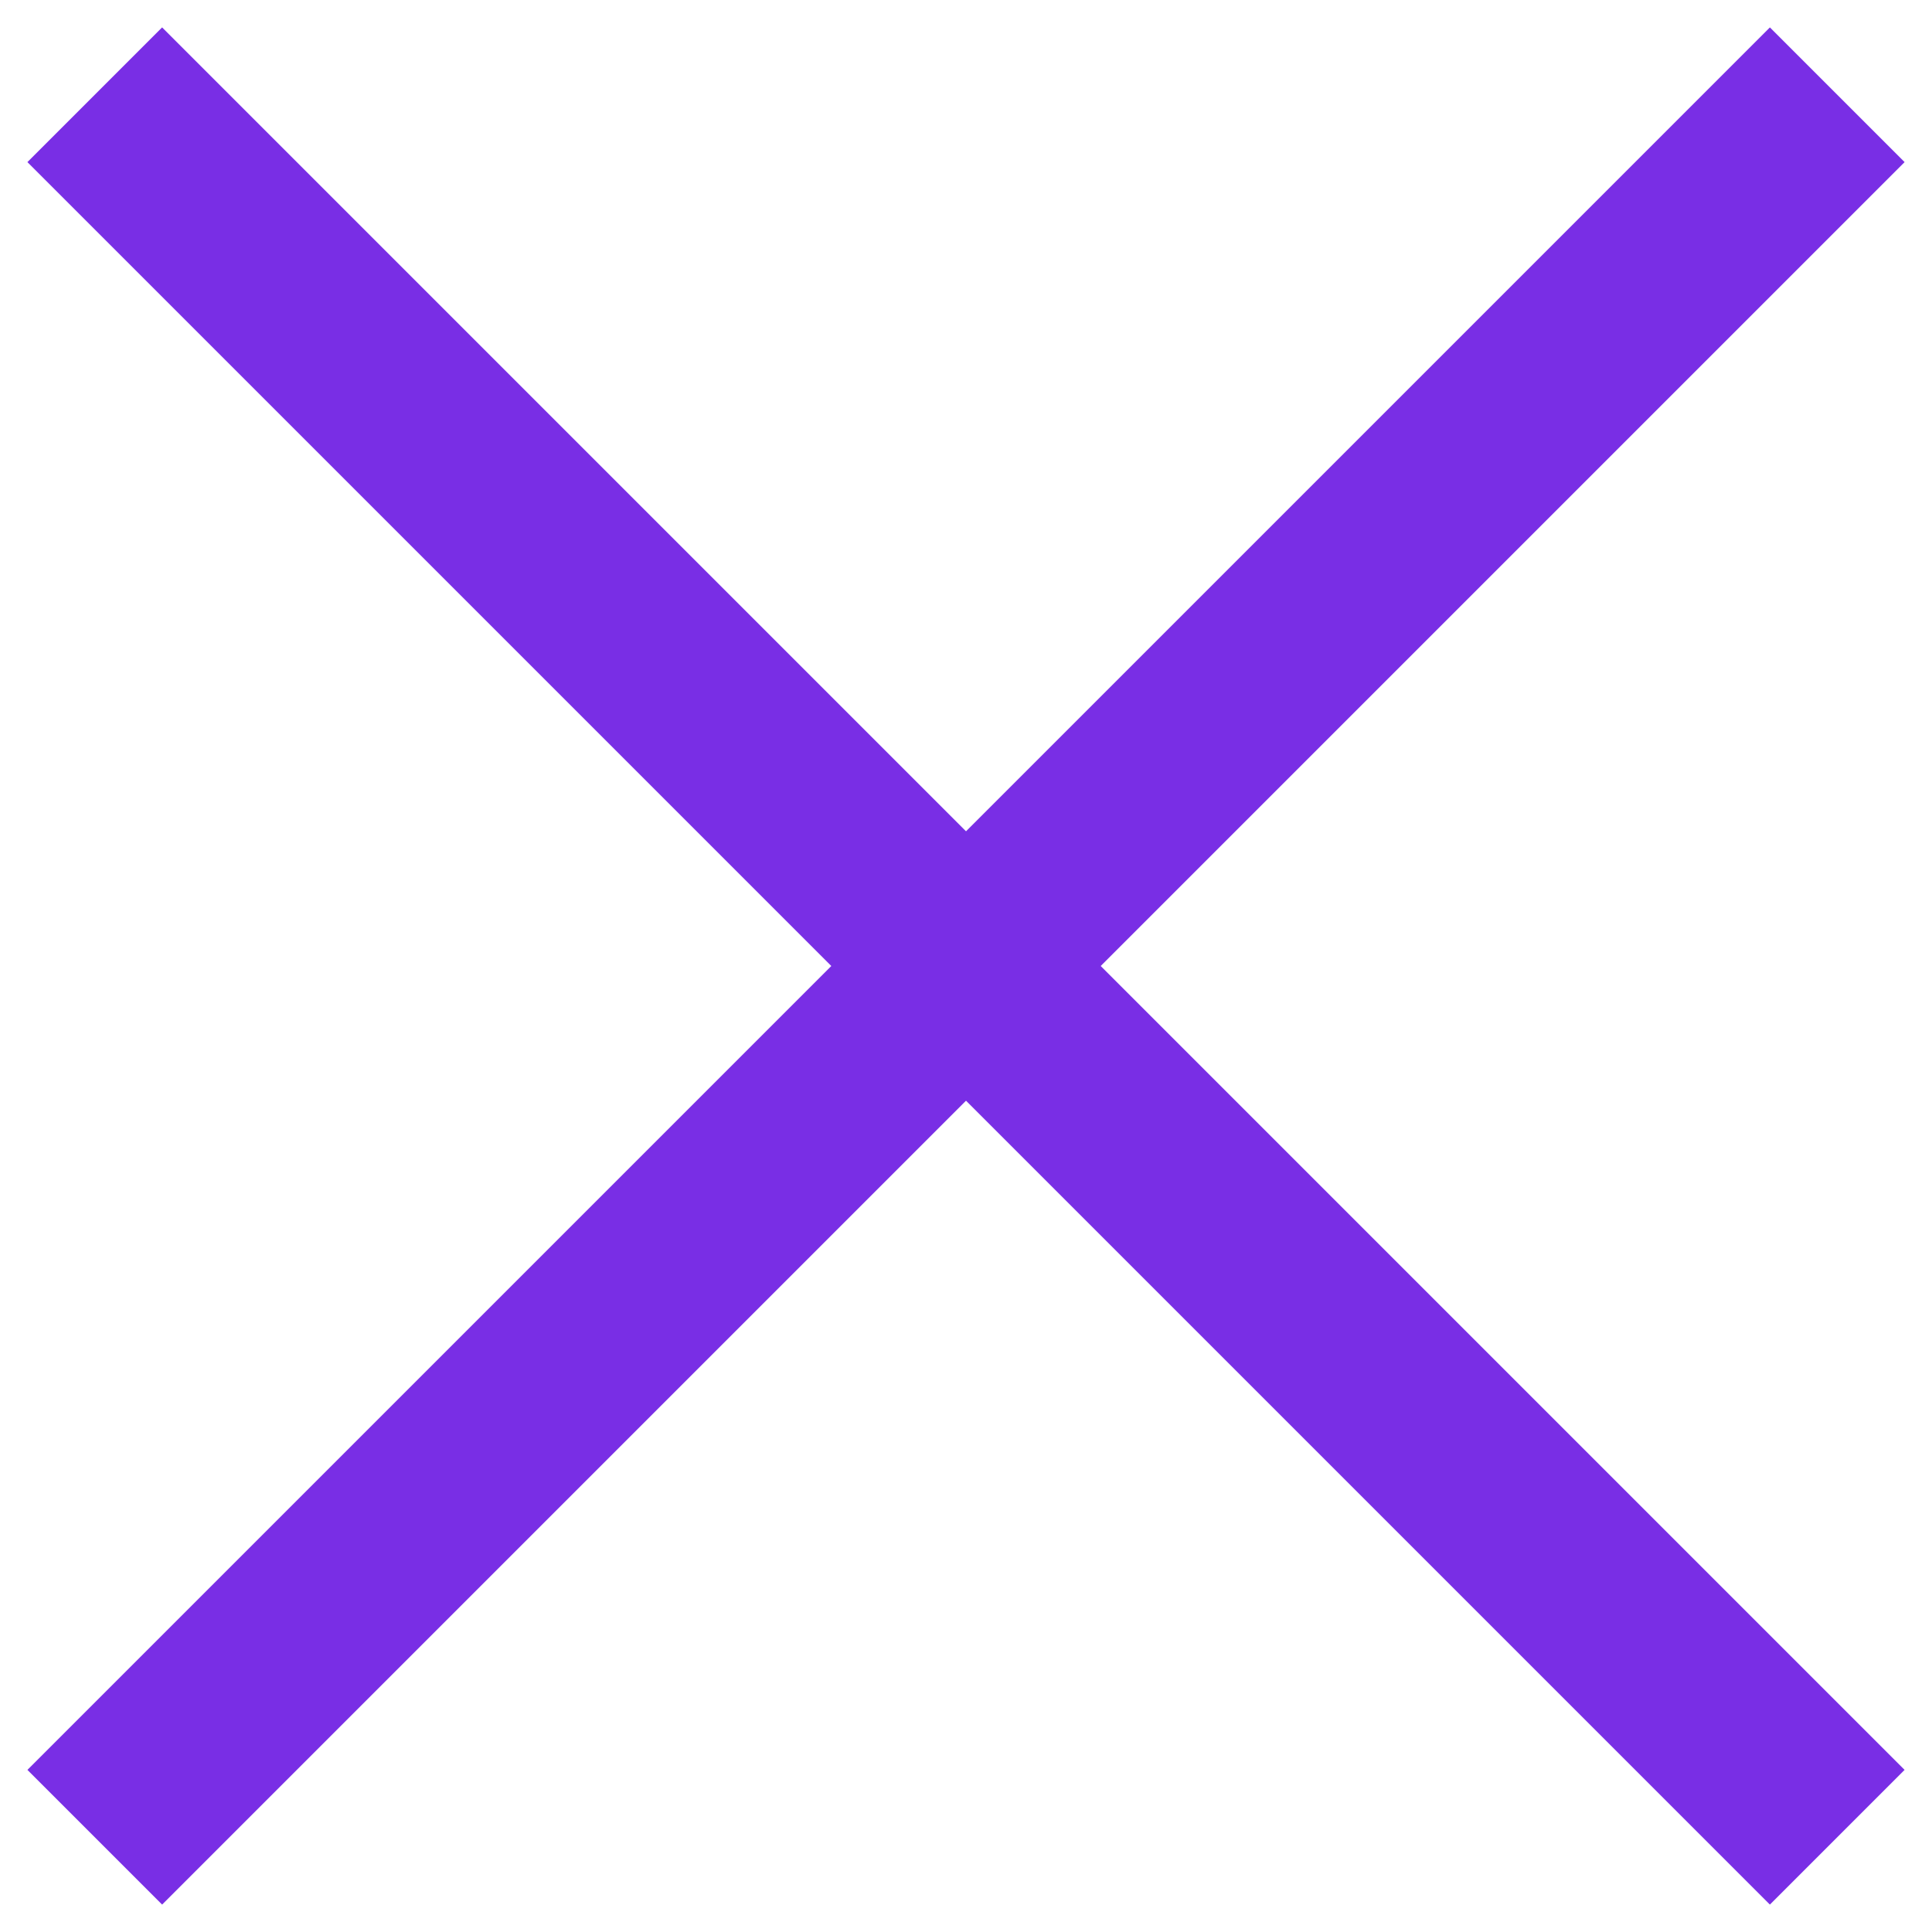
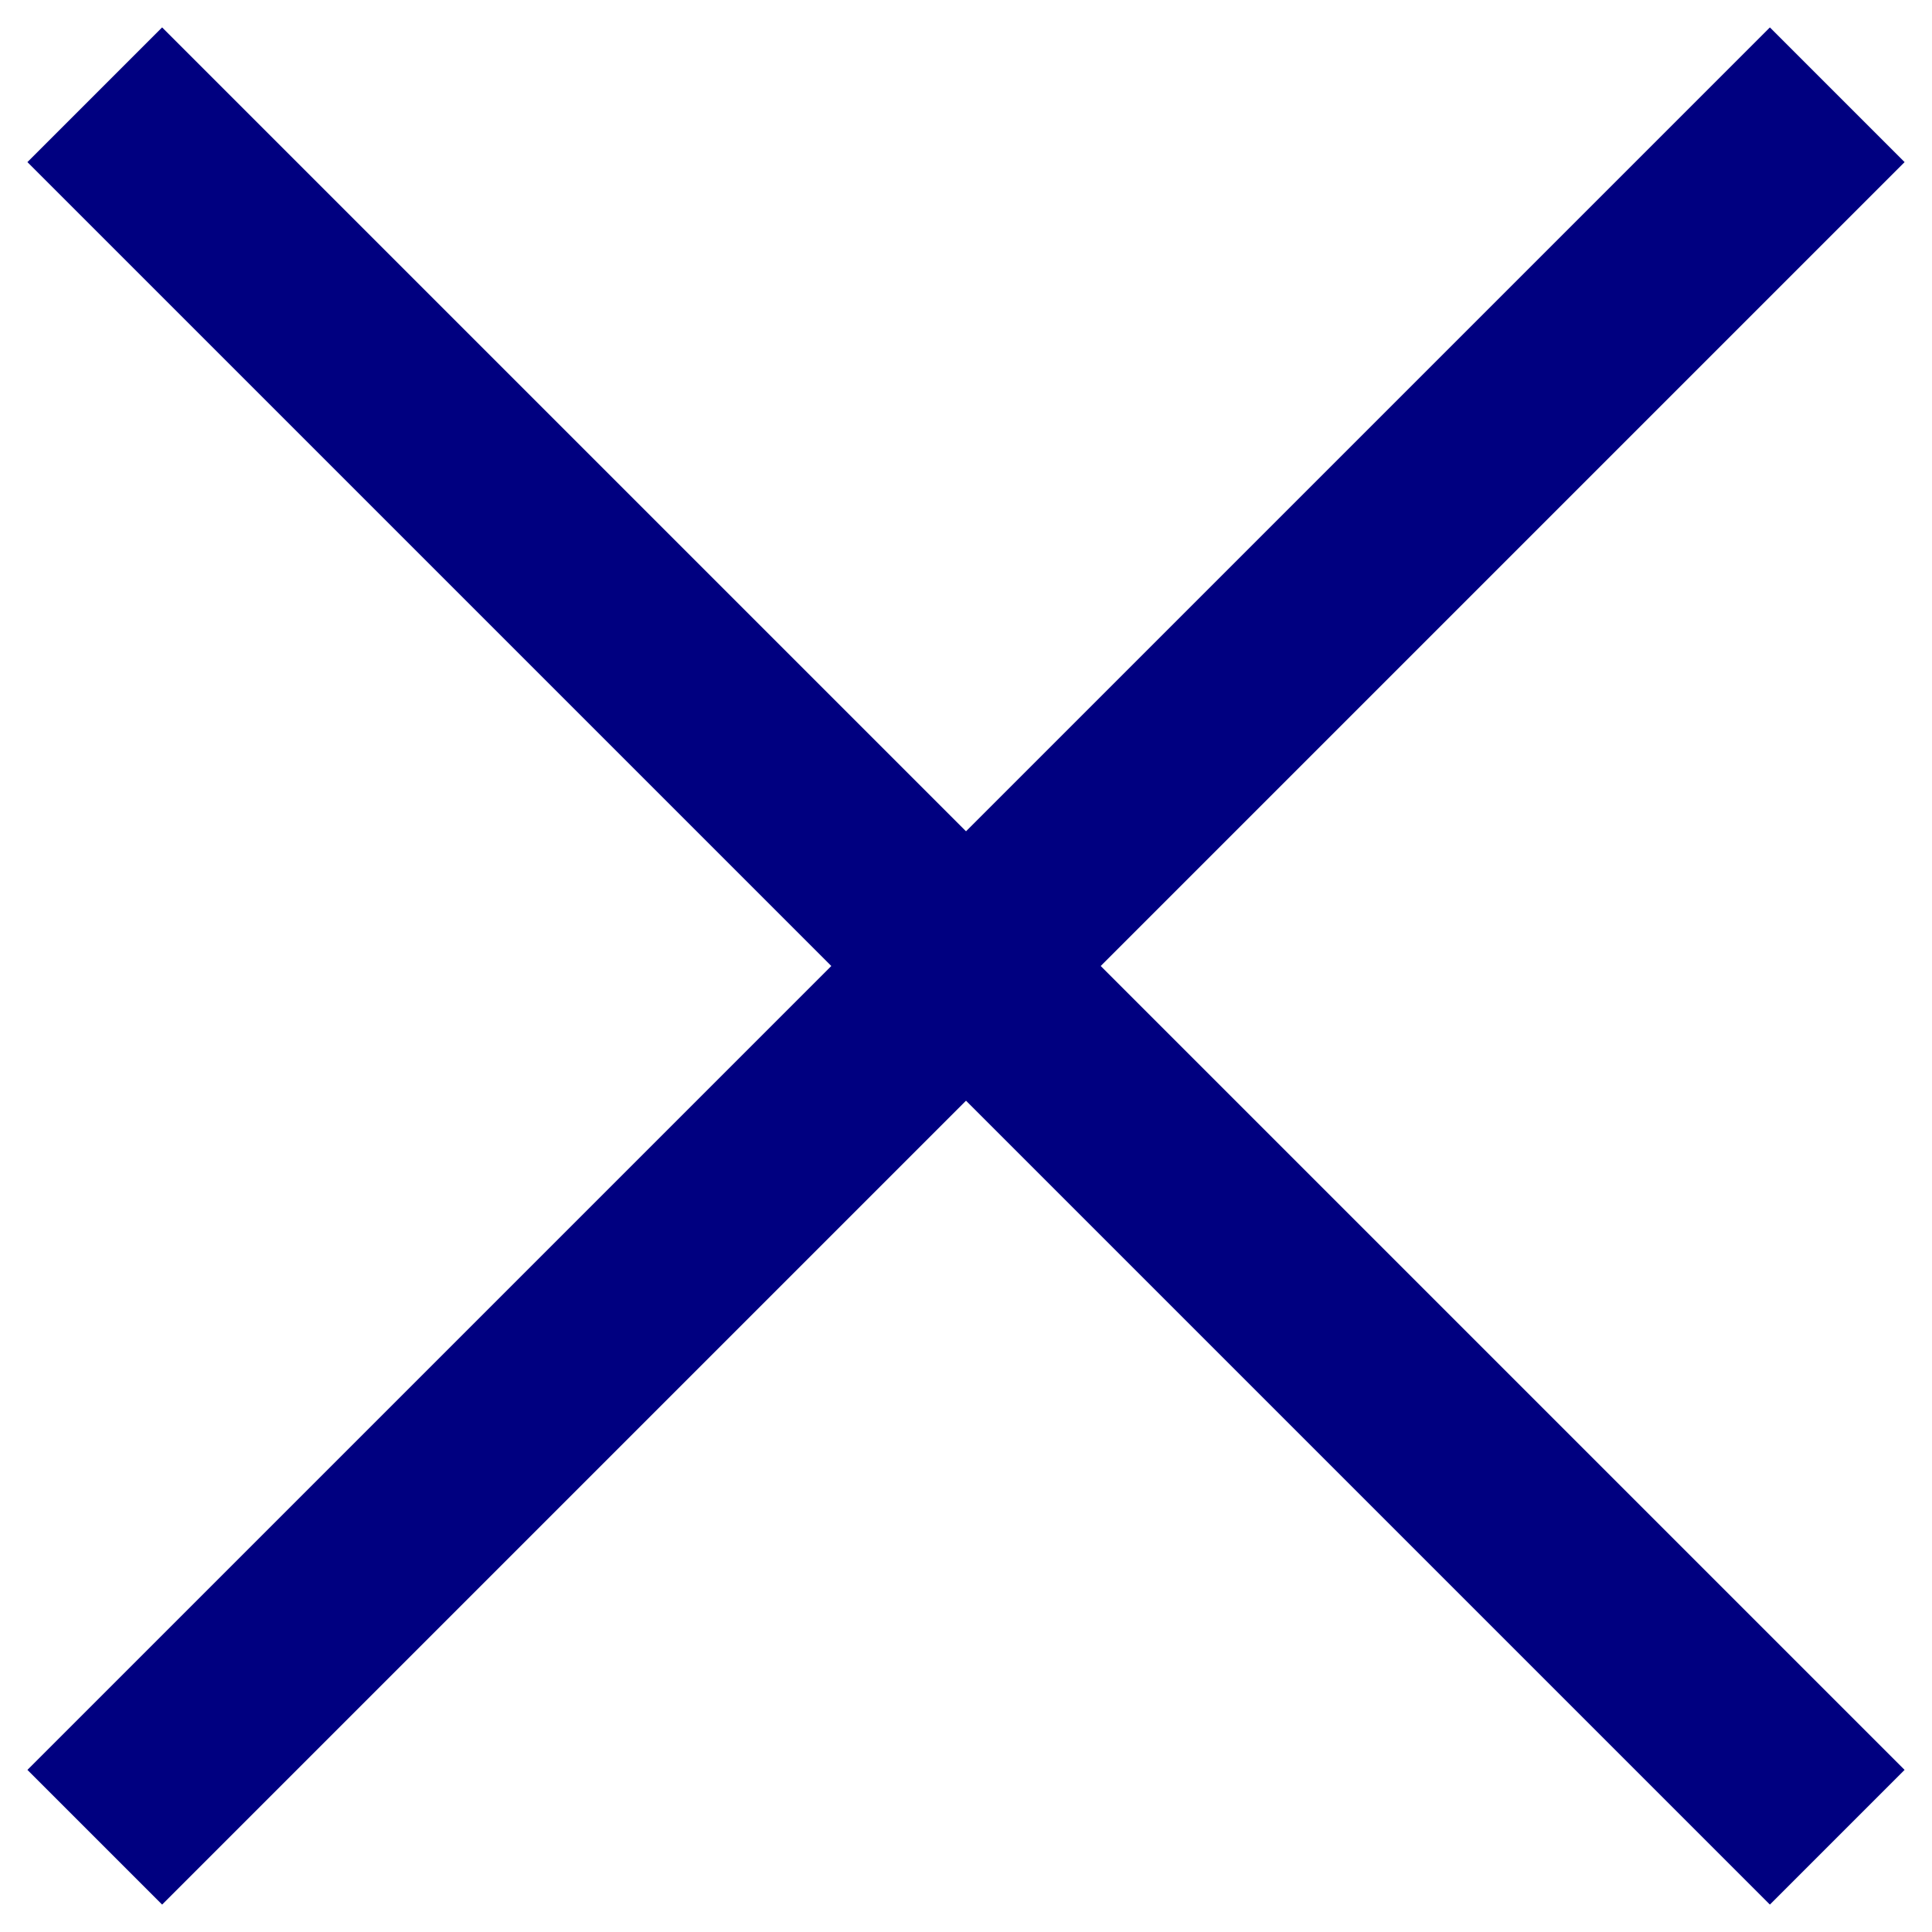
<svg xmlns="http://www.w3.org/2000/svg" version="1.1" id="Layer_1" x="0px" y="0px" viewBox="0 0 200 200" style="enable-background:new 0 0 200 200;" xml:space="preserve">
  <style type="text/css">
- 	.st0{fill:#792ee5;}
+ 	.st0{fill:#000080;}
</style>
  <rect x="-27.55" y="90.14" transform="matrix(0.7071 0.7071 -0.7071 0.7071 100 -41.4214)" class="st0" width="255.1" height="19.72" />
  <rect x="-27.55" y="90.14" transform="matrix(-0.7071 0.7071 -0.7071 -0.7071 241.4214 100)" class="st0" width="255.1" height="19.72" />
</svg>
